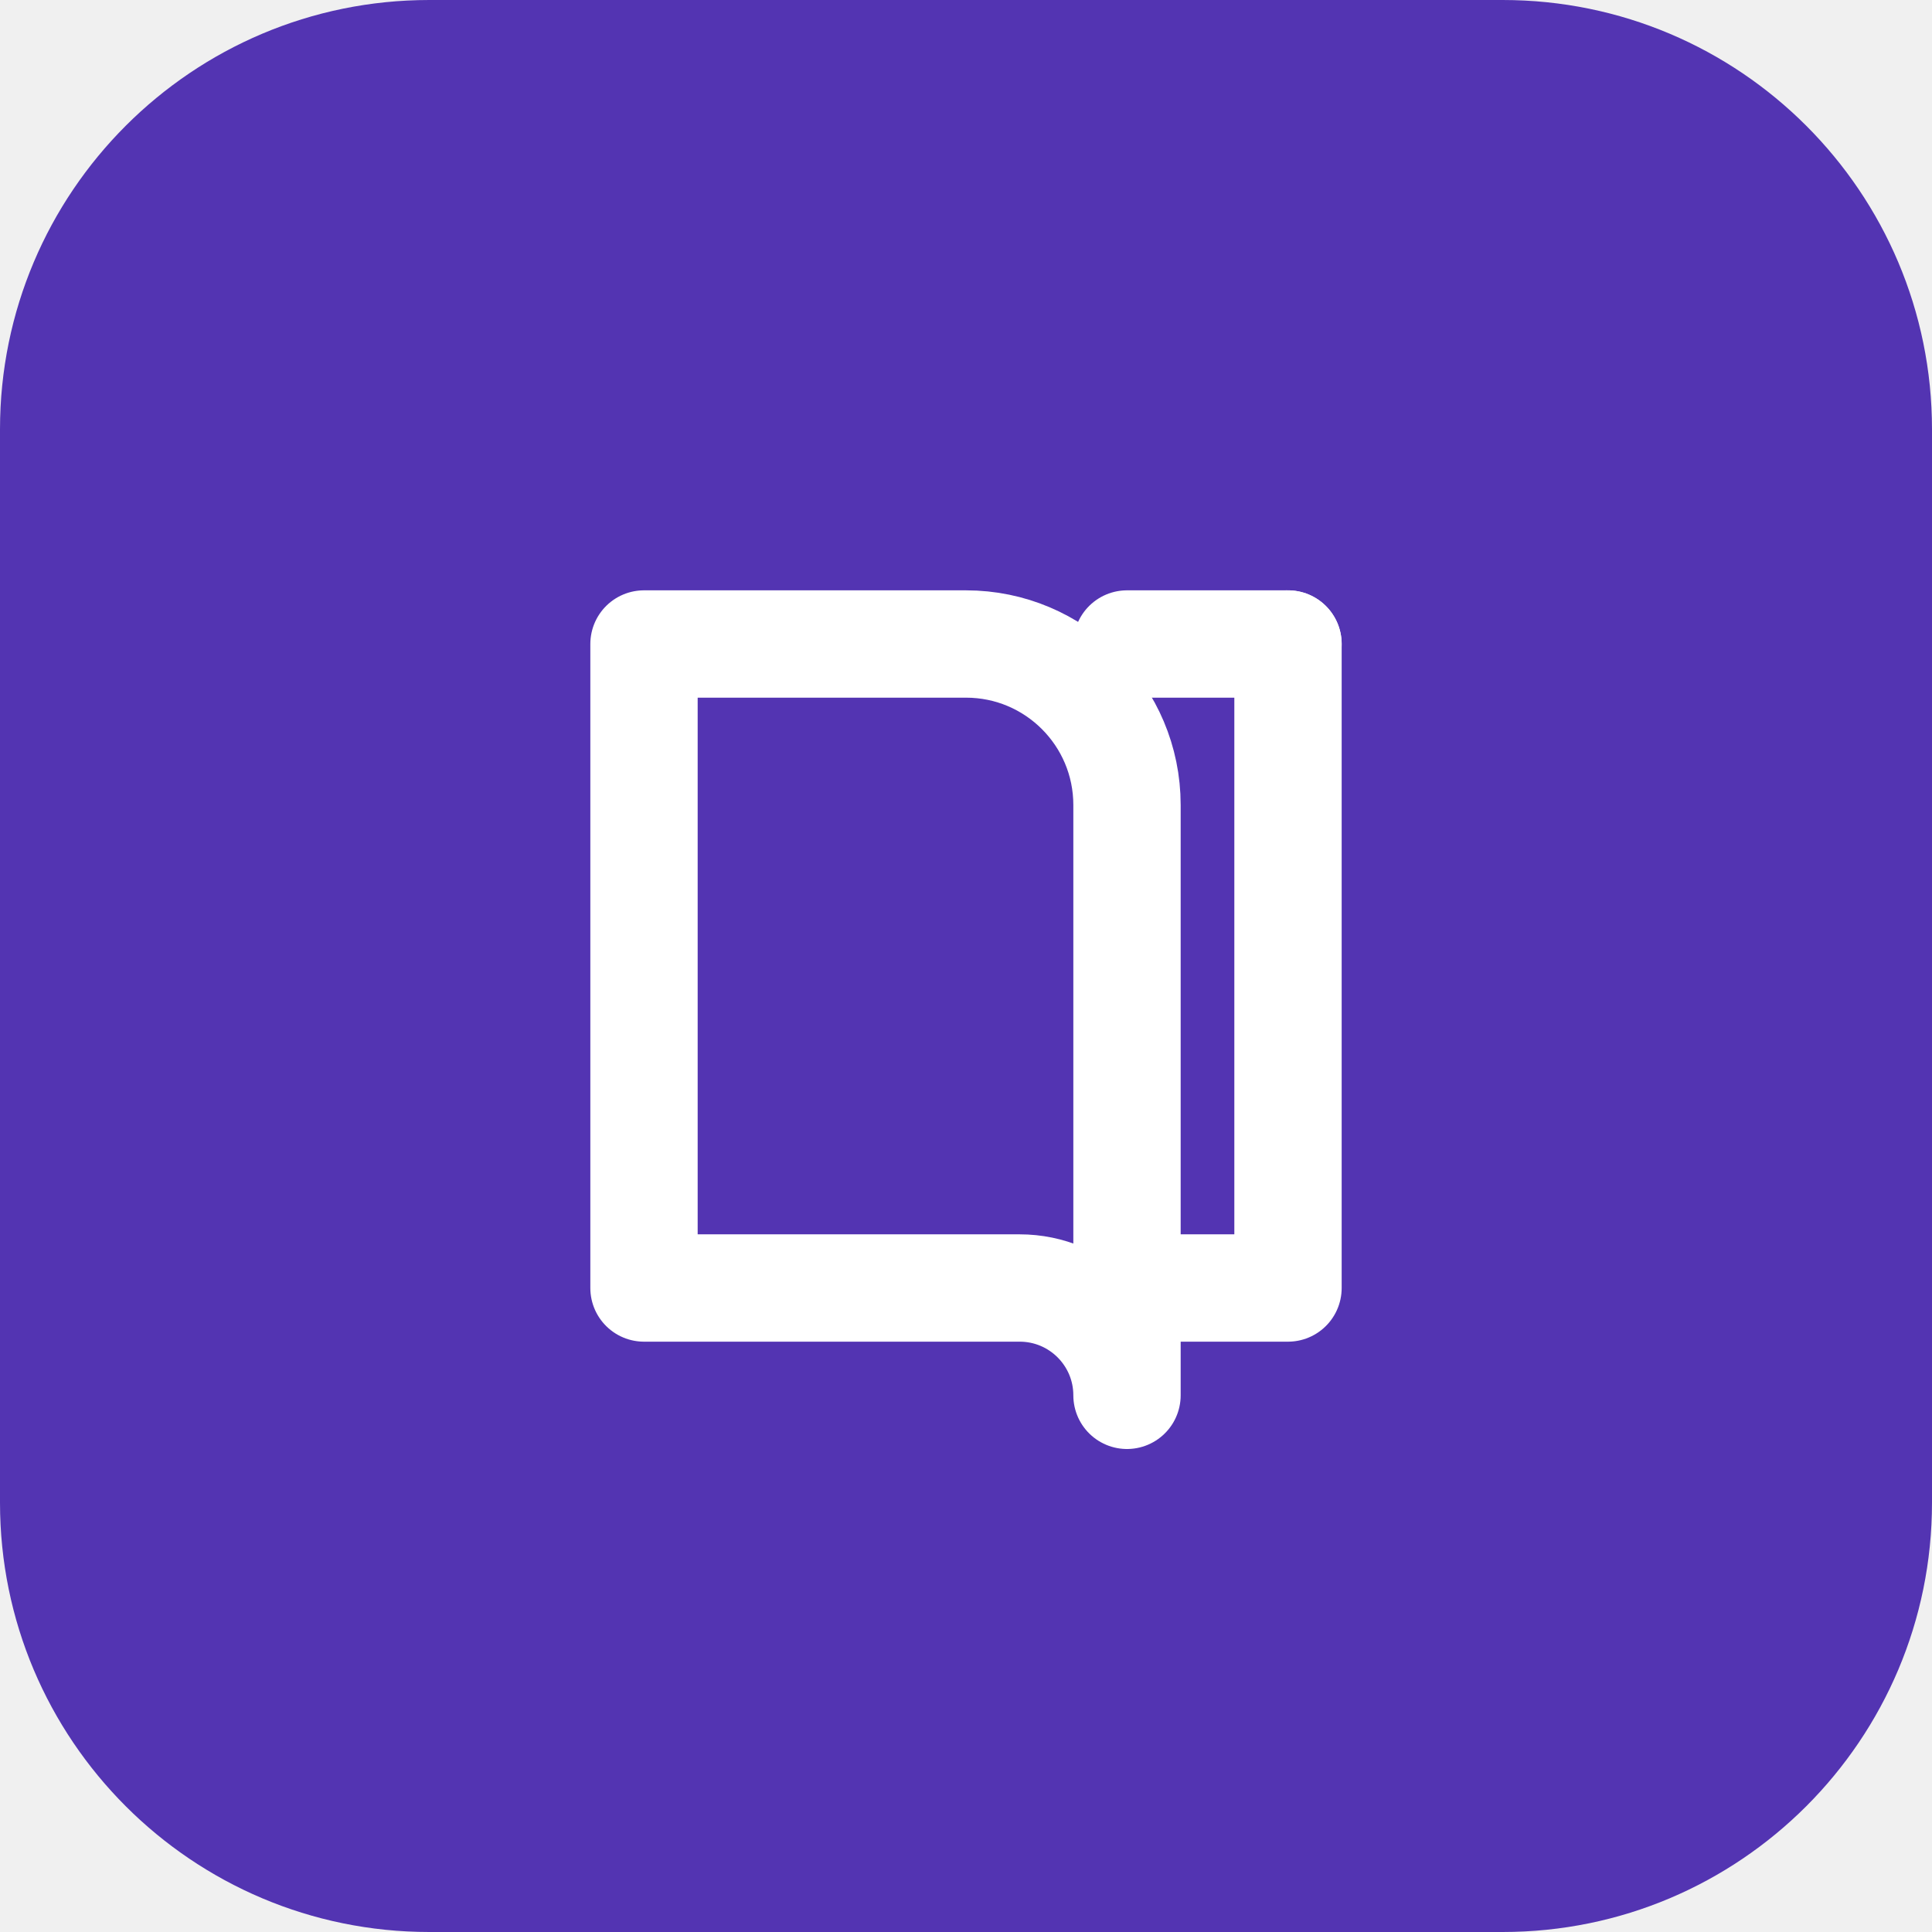
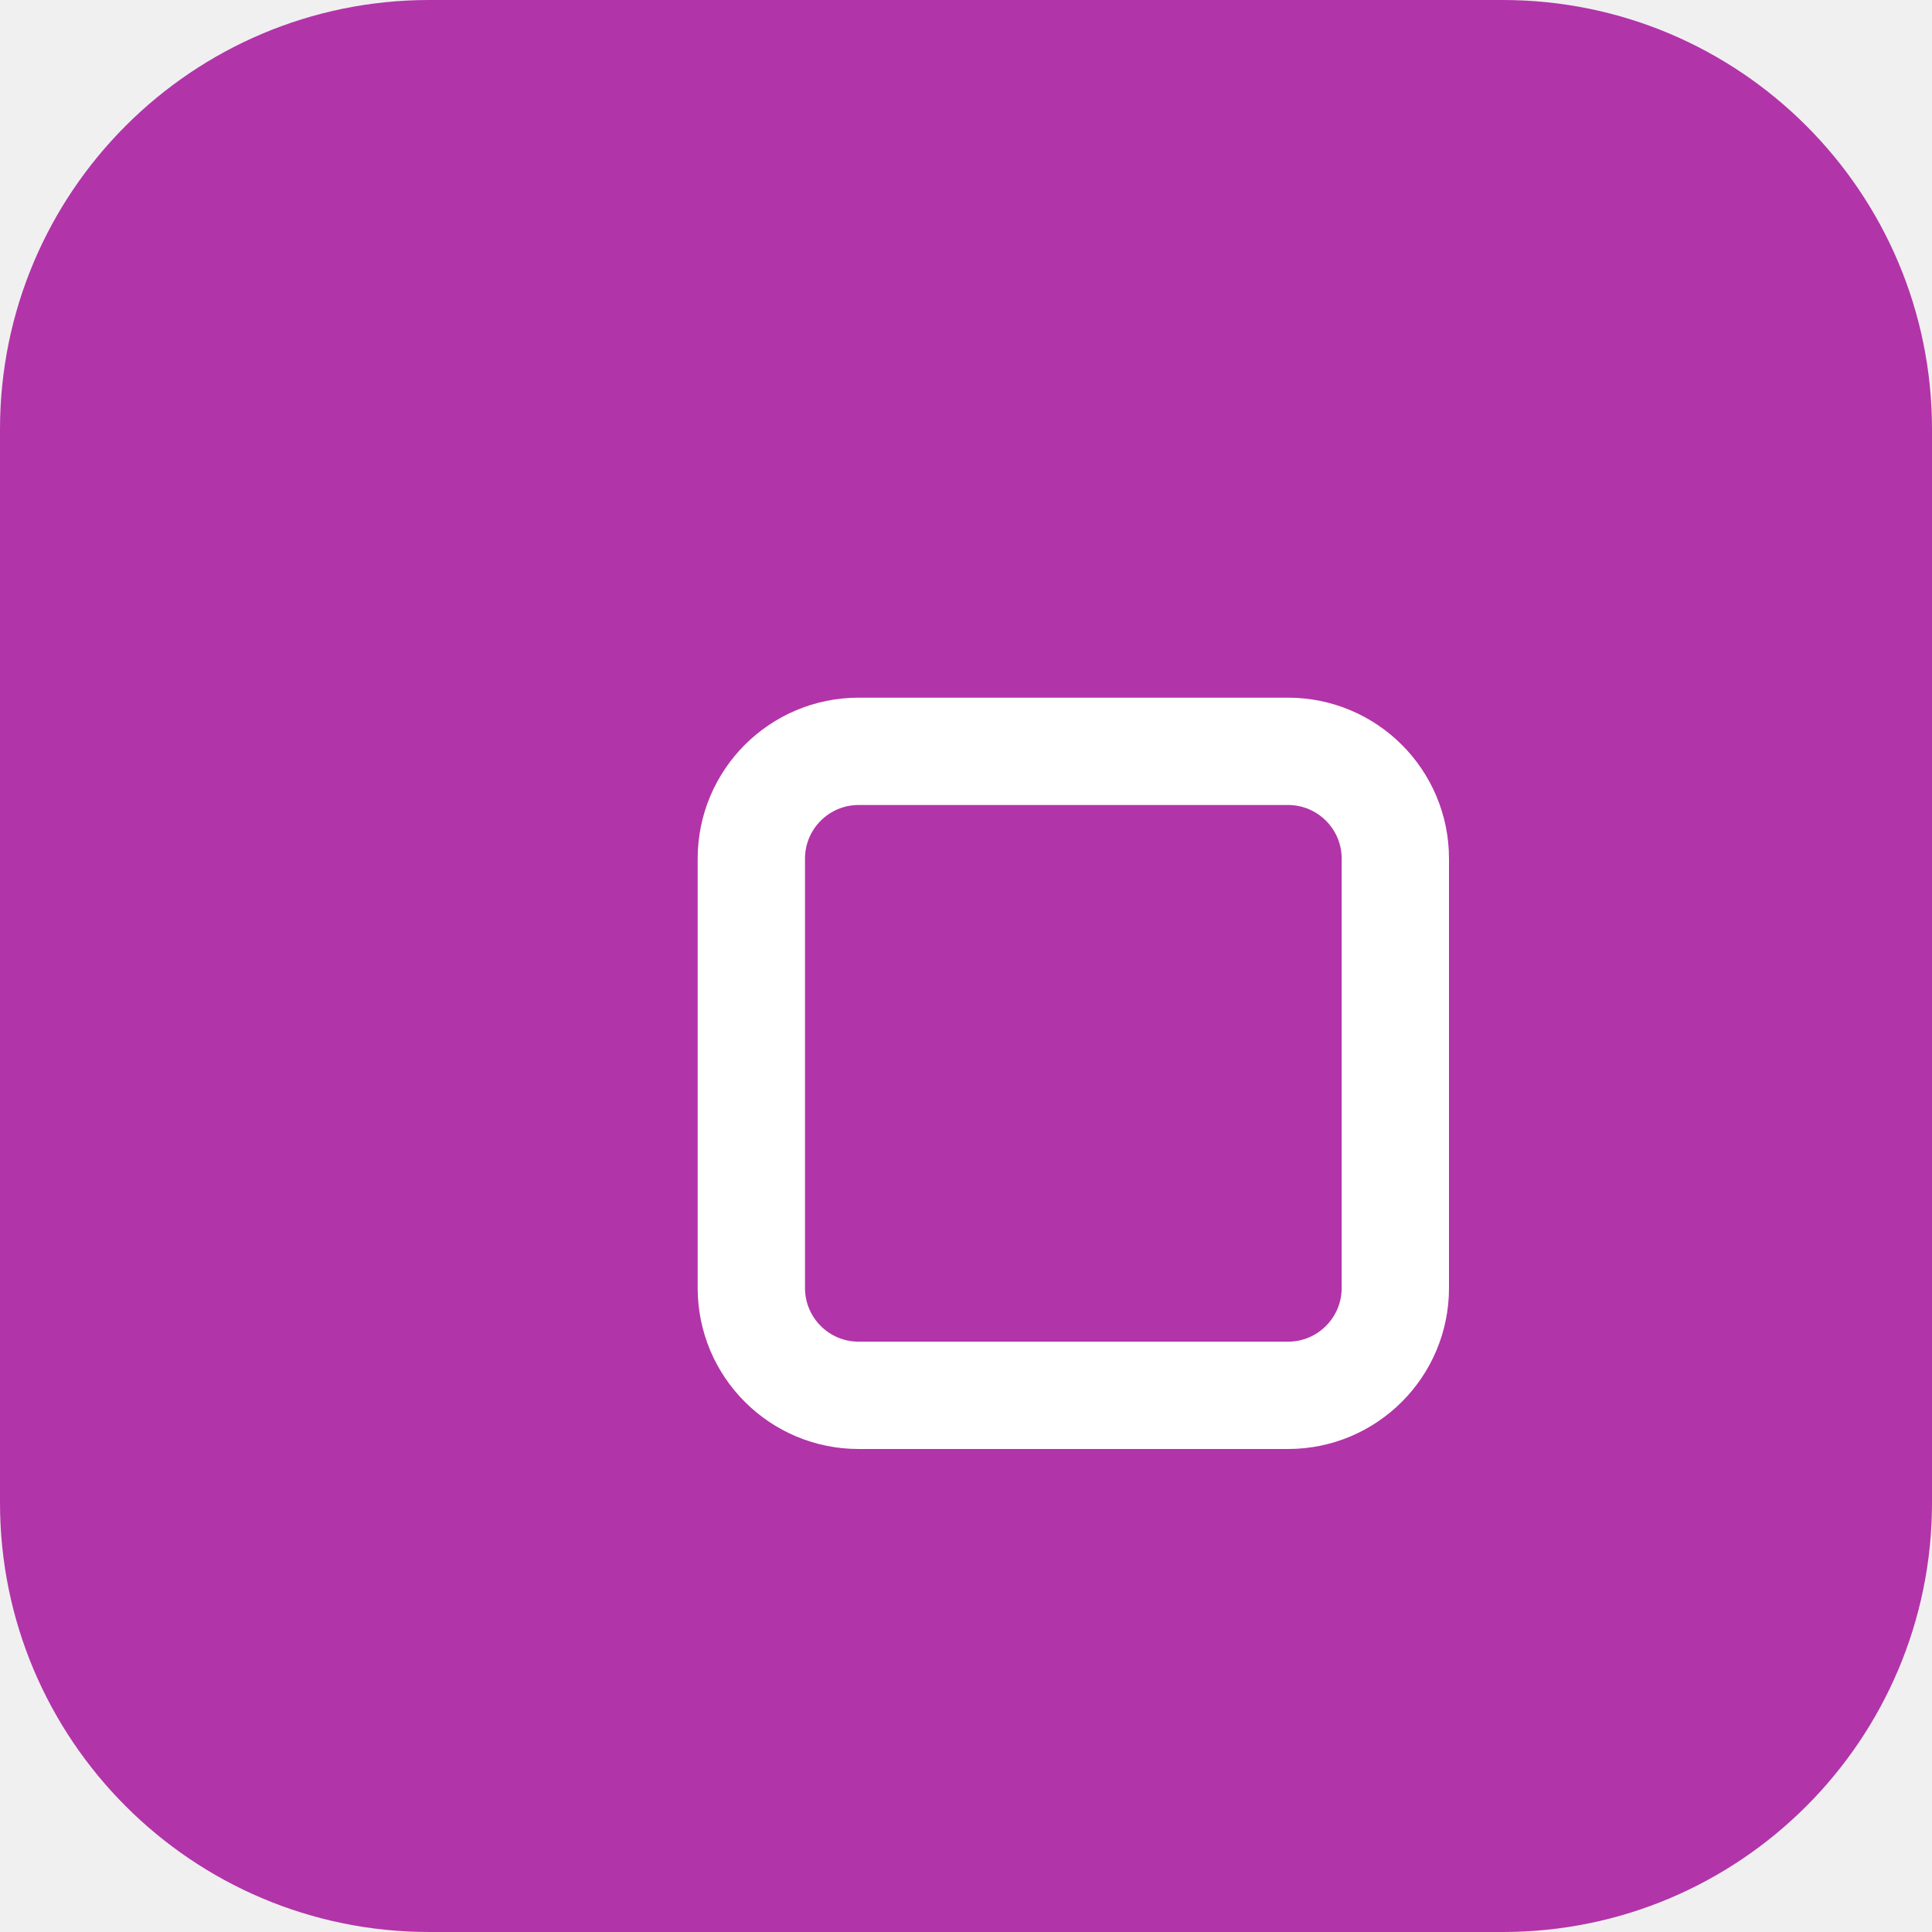
<svg xmlns="http://www.w3.org/2000/svg" viewBox="0 0 36 36" role="img" aria-label="framework-knowledge plugin logo">
-   <rect x="0" y="0" width="36" height="36" rx="8" fill="hsl(255 55% 45%)" />
+   <rect x="0" y="0" width="36" height="36" rx="8" fill="hsl(304 55% 45%)" />
  <g transform="translate(8 8)" stroke="#fff" stroke-width="2" fill="none" stroke-linecap="round" stroke-linejoin="round">
-     <path d="M4 4h6a3 3 0 0 1 3 3v11a2 2 0 0 0-2-2H4z" />
-     <path d="M16 4h-3" />
-     <path d="M16 4v12h-3" />
+     <rect x="6" y="6" width="12" height="12" rx="2" />
  </g>
</svg>
